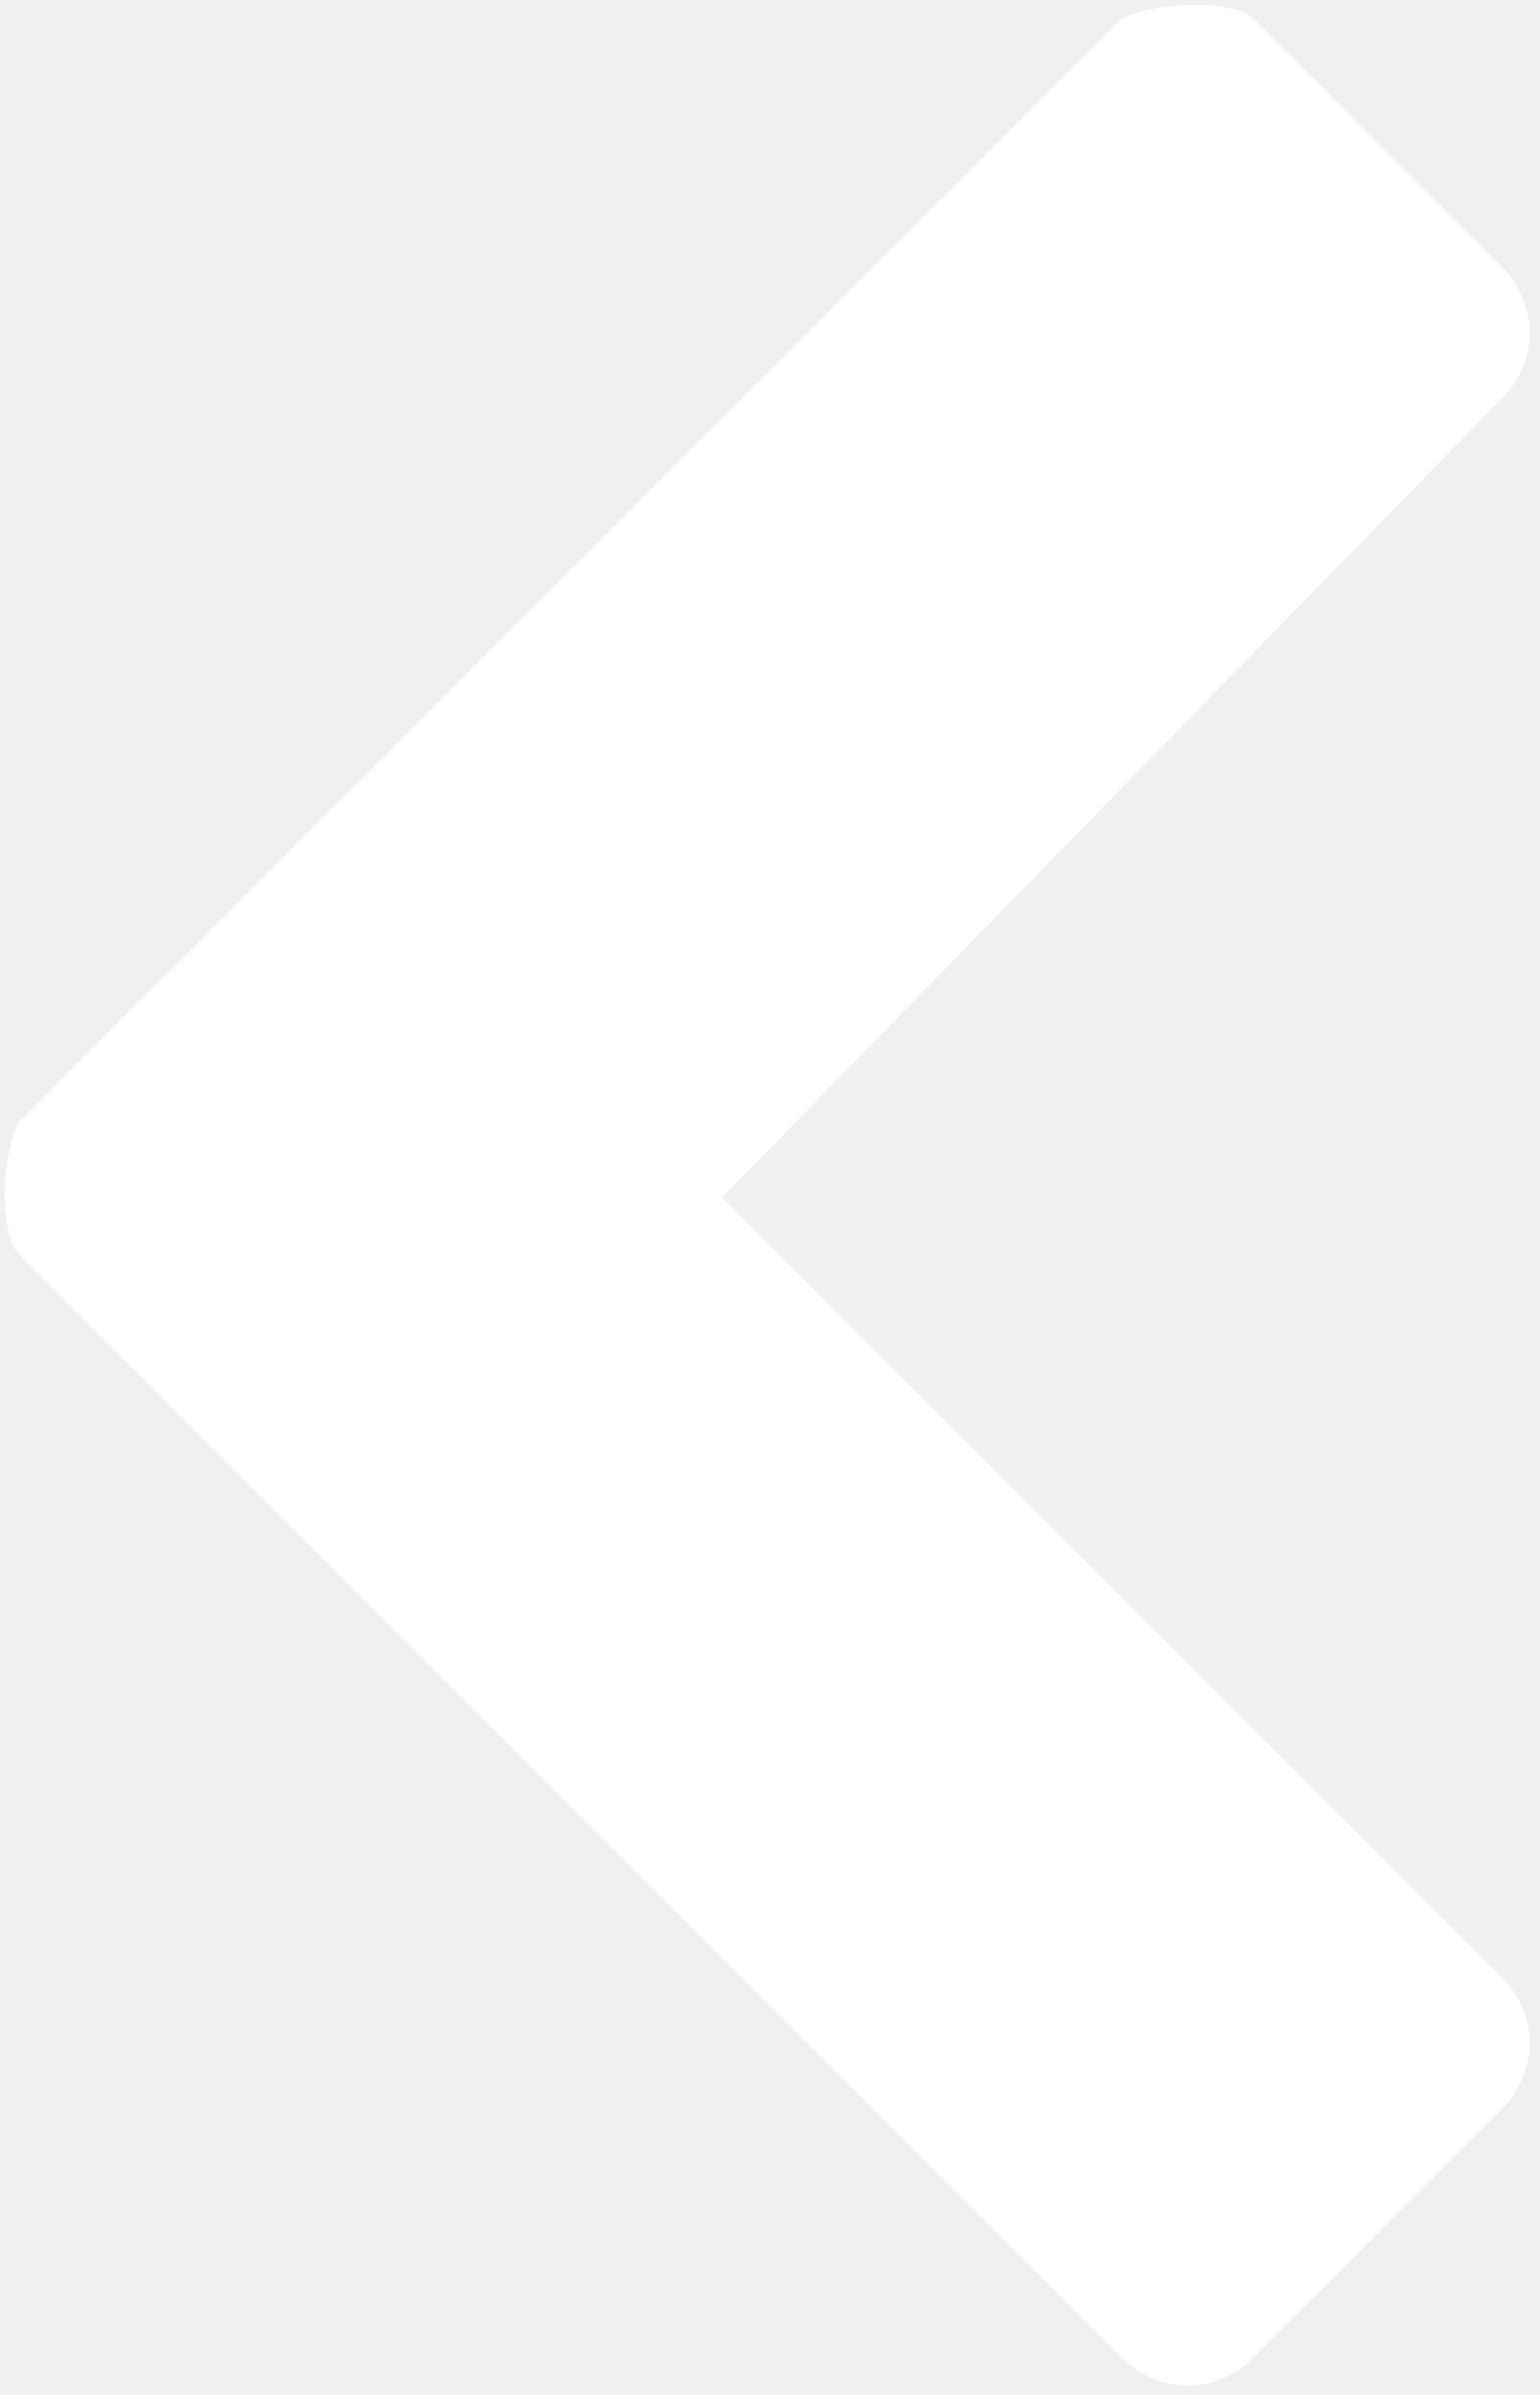
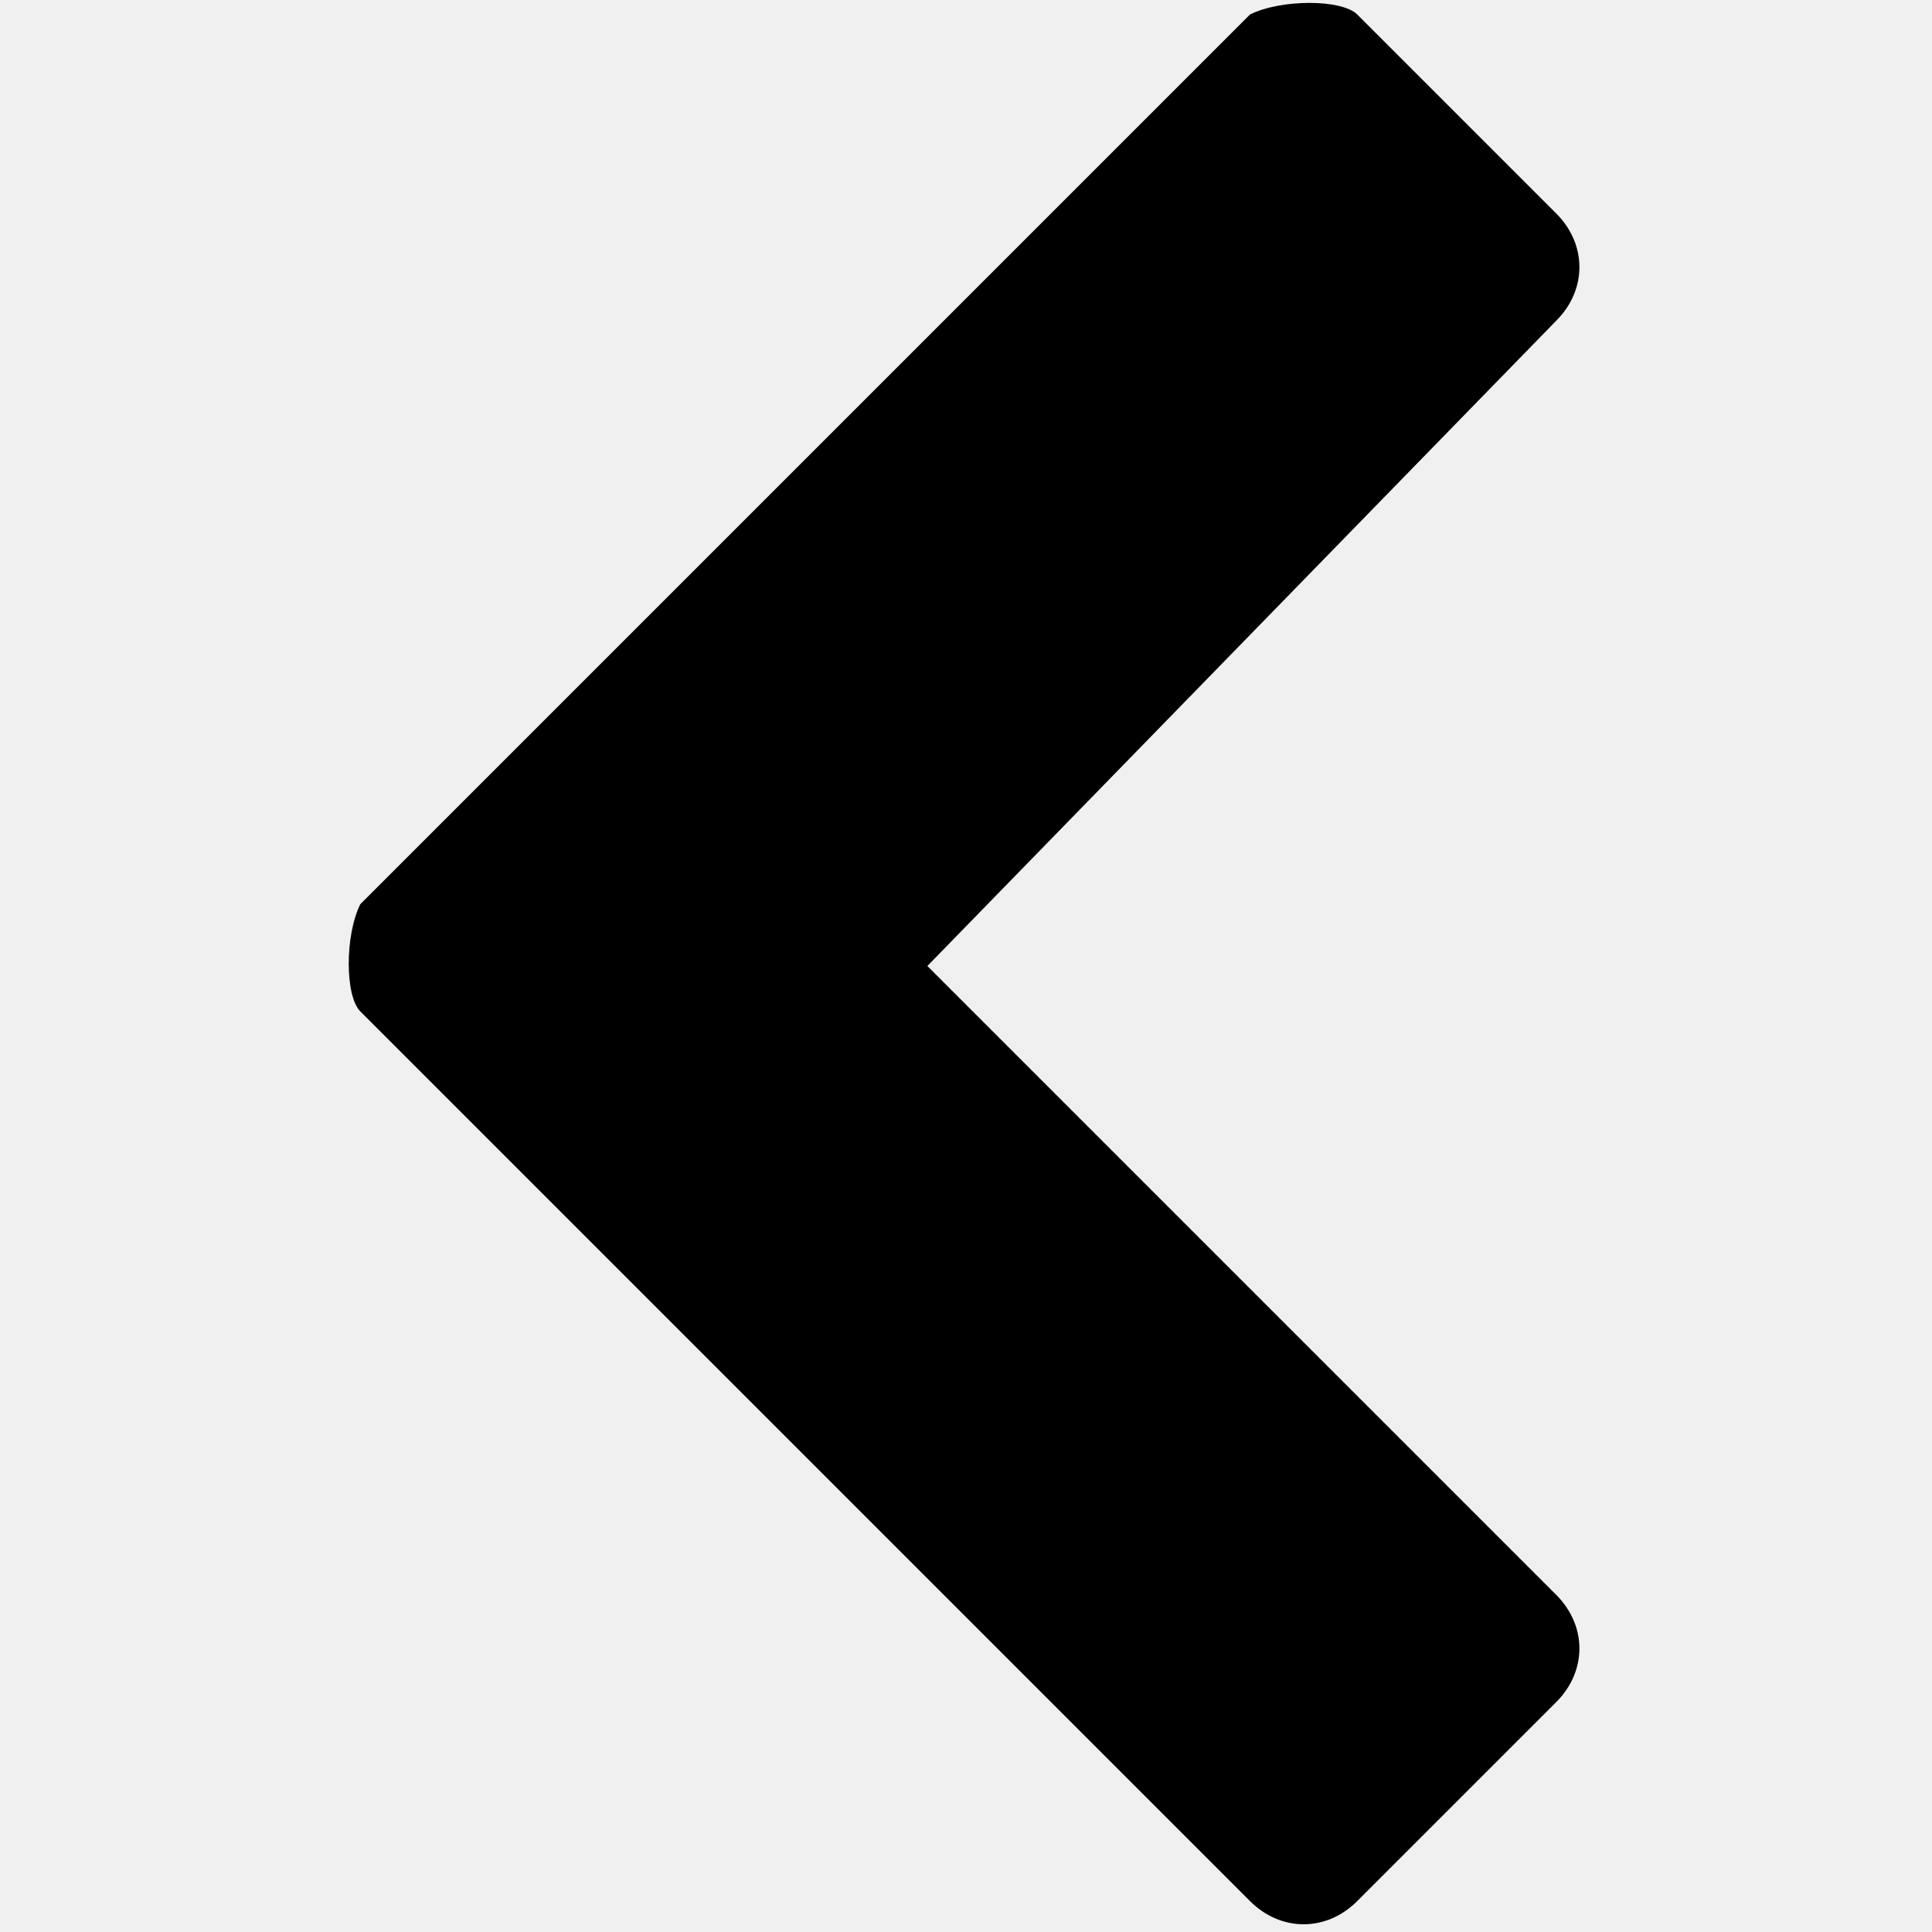
- <svg xmlns="http://www.w3.org/2000/svg" version="1.1" id="Layer_1" x="0px" y="0px" viewBox="0 0 8.1 12.6" enable-background="new 0 0 8.1 12.6" xml:space="preserve">
+ <svg xmlns="http://www.w3.org/2000/svg" version="1.1" id="Layer_1" x="0px" y="0px" viewBox="0 0 200 200" enable-background="new 0 0 200 200" xml:space="preserve">
  <g>
-     <path fill="#FFFFFF" d="M3.8,6.3l4.1,4.1c0.2,0.2,0.2,0.5,0,0.7l-1.3,1.3c-0.2,0.2-0.5,0.2-0.7,0L0.1,6.6C0,6.5,0,6.1,0.1,5.9   l5.8-5.8C6.1,0,6.5,0,6.6,0.1l1.3,1.3c0.2,0.2,0.2,0.5,0,0.7L3.8,6.3z" />
+     <path d="M96,100l65.1,65.1c3.2,3.2,3.2,7.9,0,11.1l-20.6,20.6c-3.2,3.2-7.9,3.2-11.1,0l-92.1-92.1c-1.6-1.6-1.6-7.9,0-11.1   l92.1-92.1c3.2-1.6,9.5-1.6,11.1,0l20.6,20.6c3.2,3.2,3.2,7.9,0,11.1L96,100z" />
  </g>
</svg>
